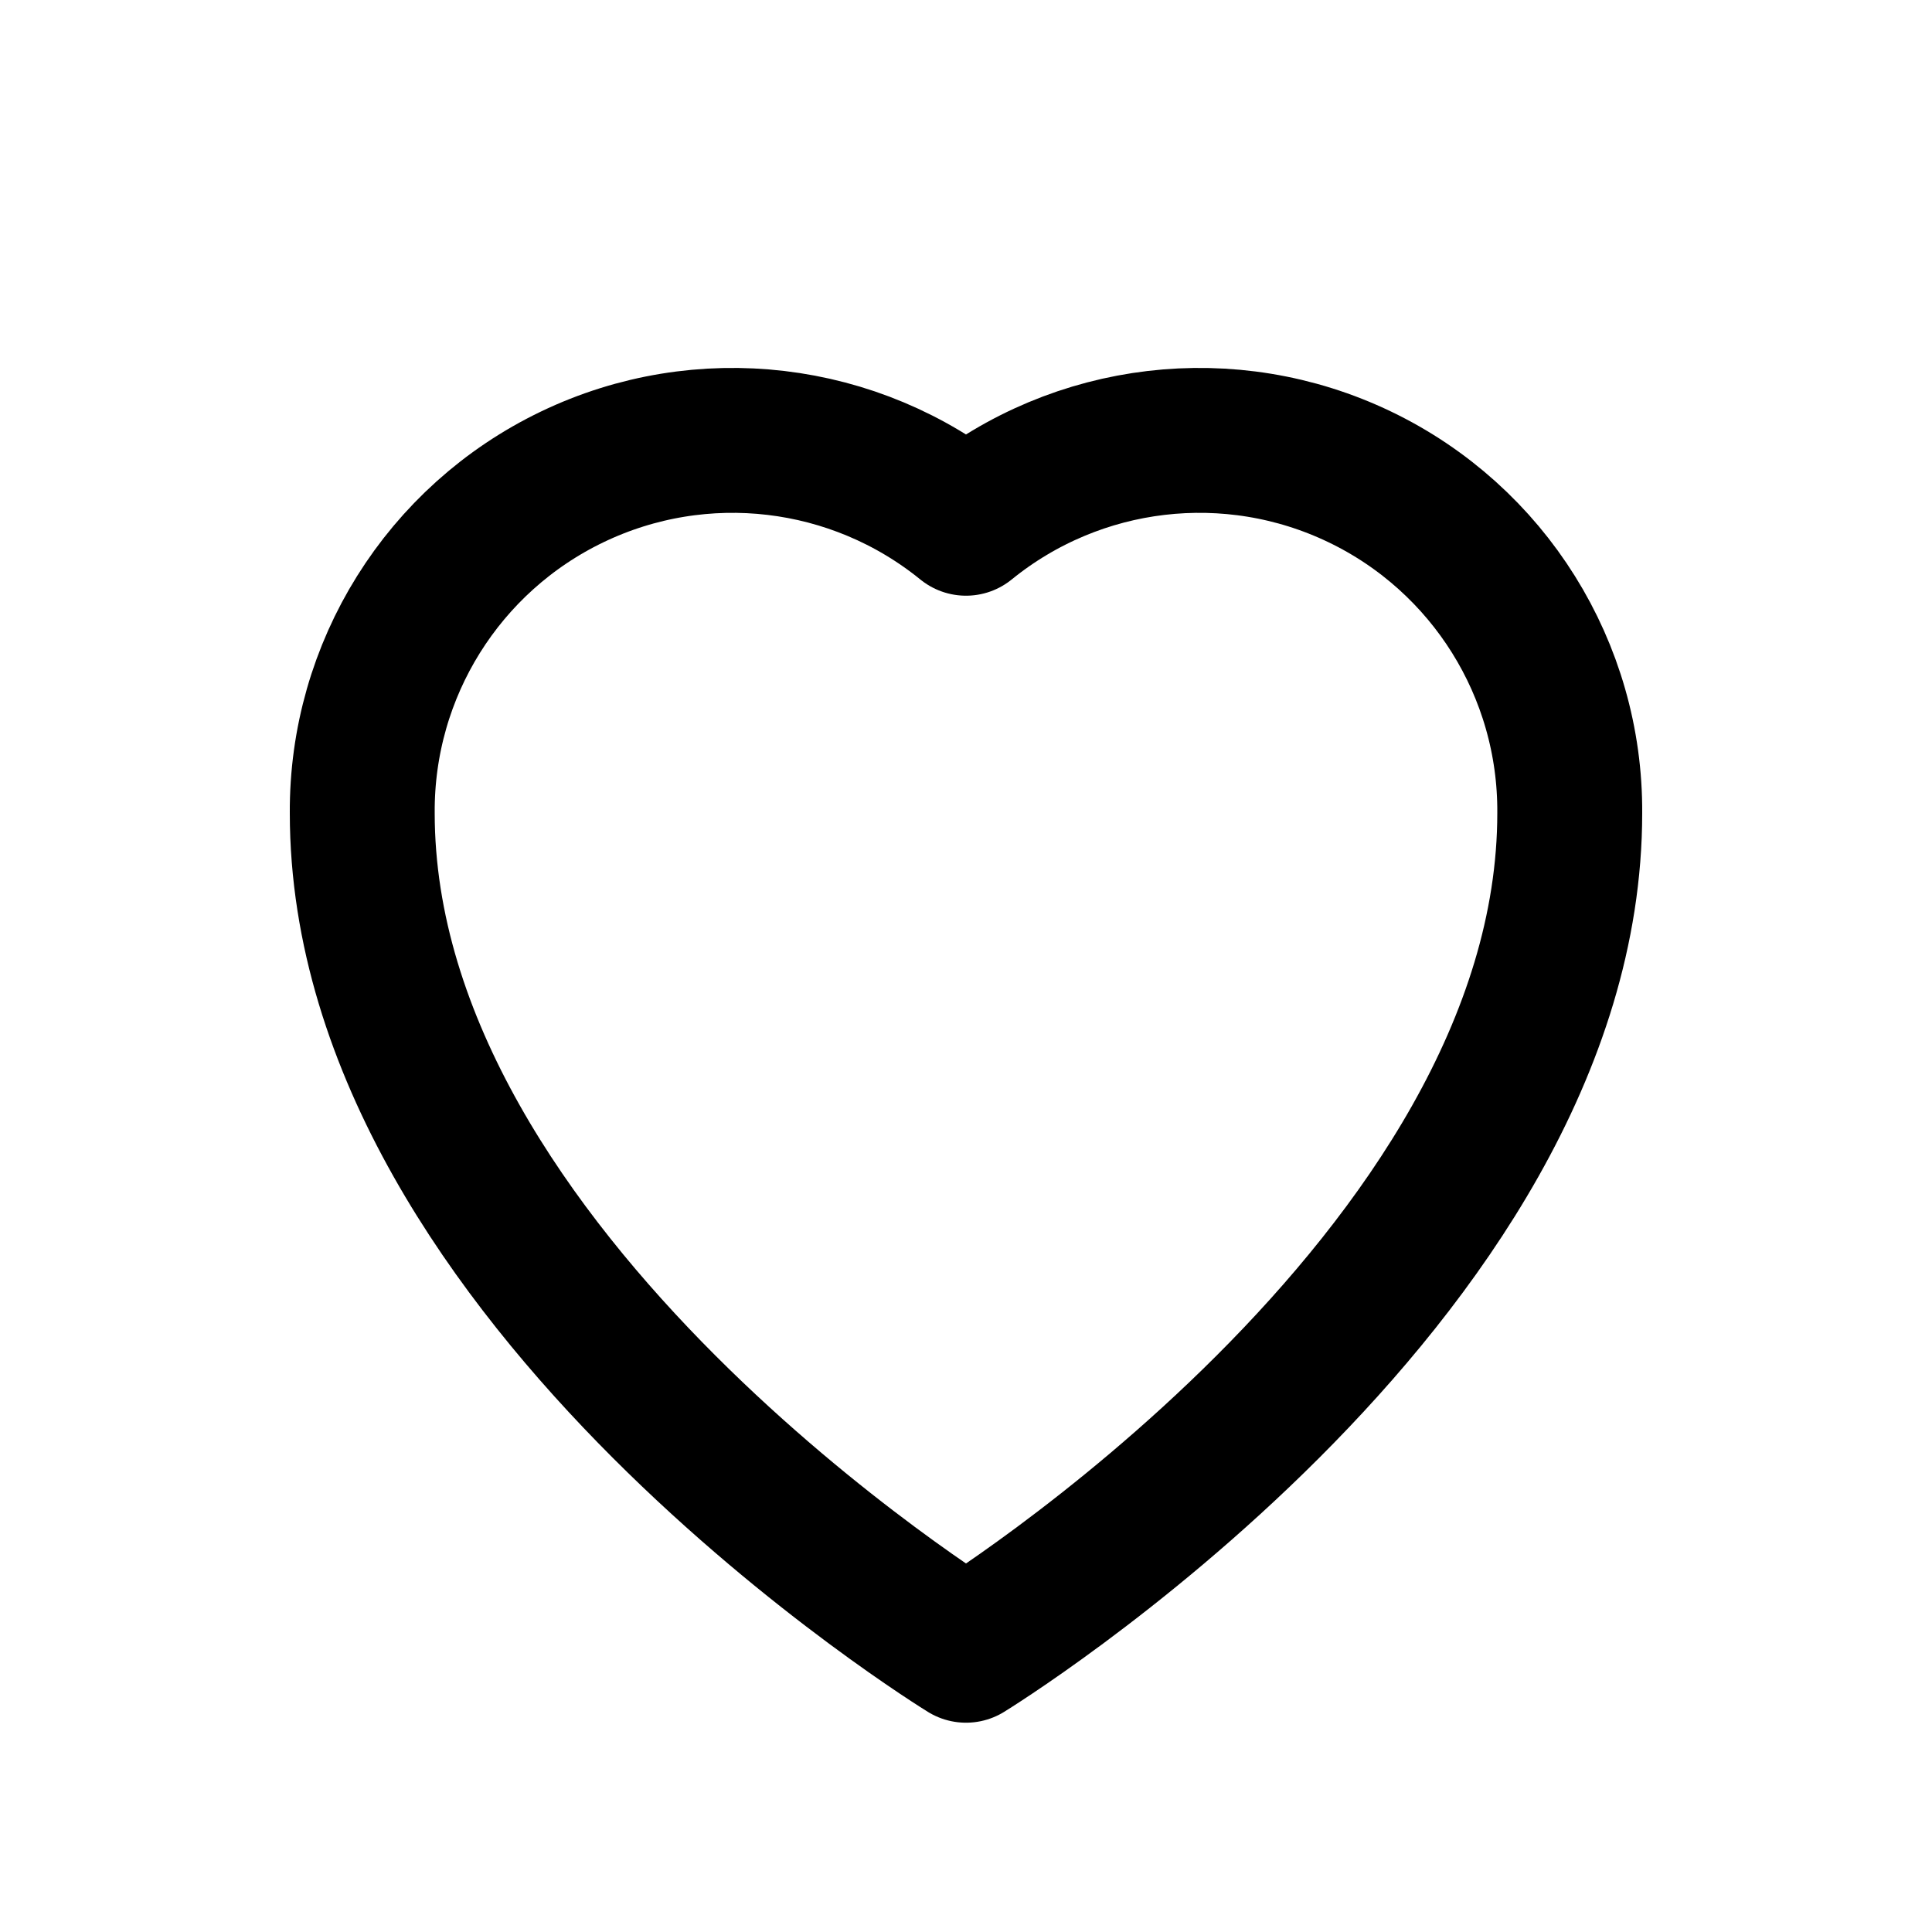
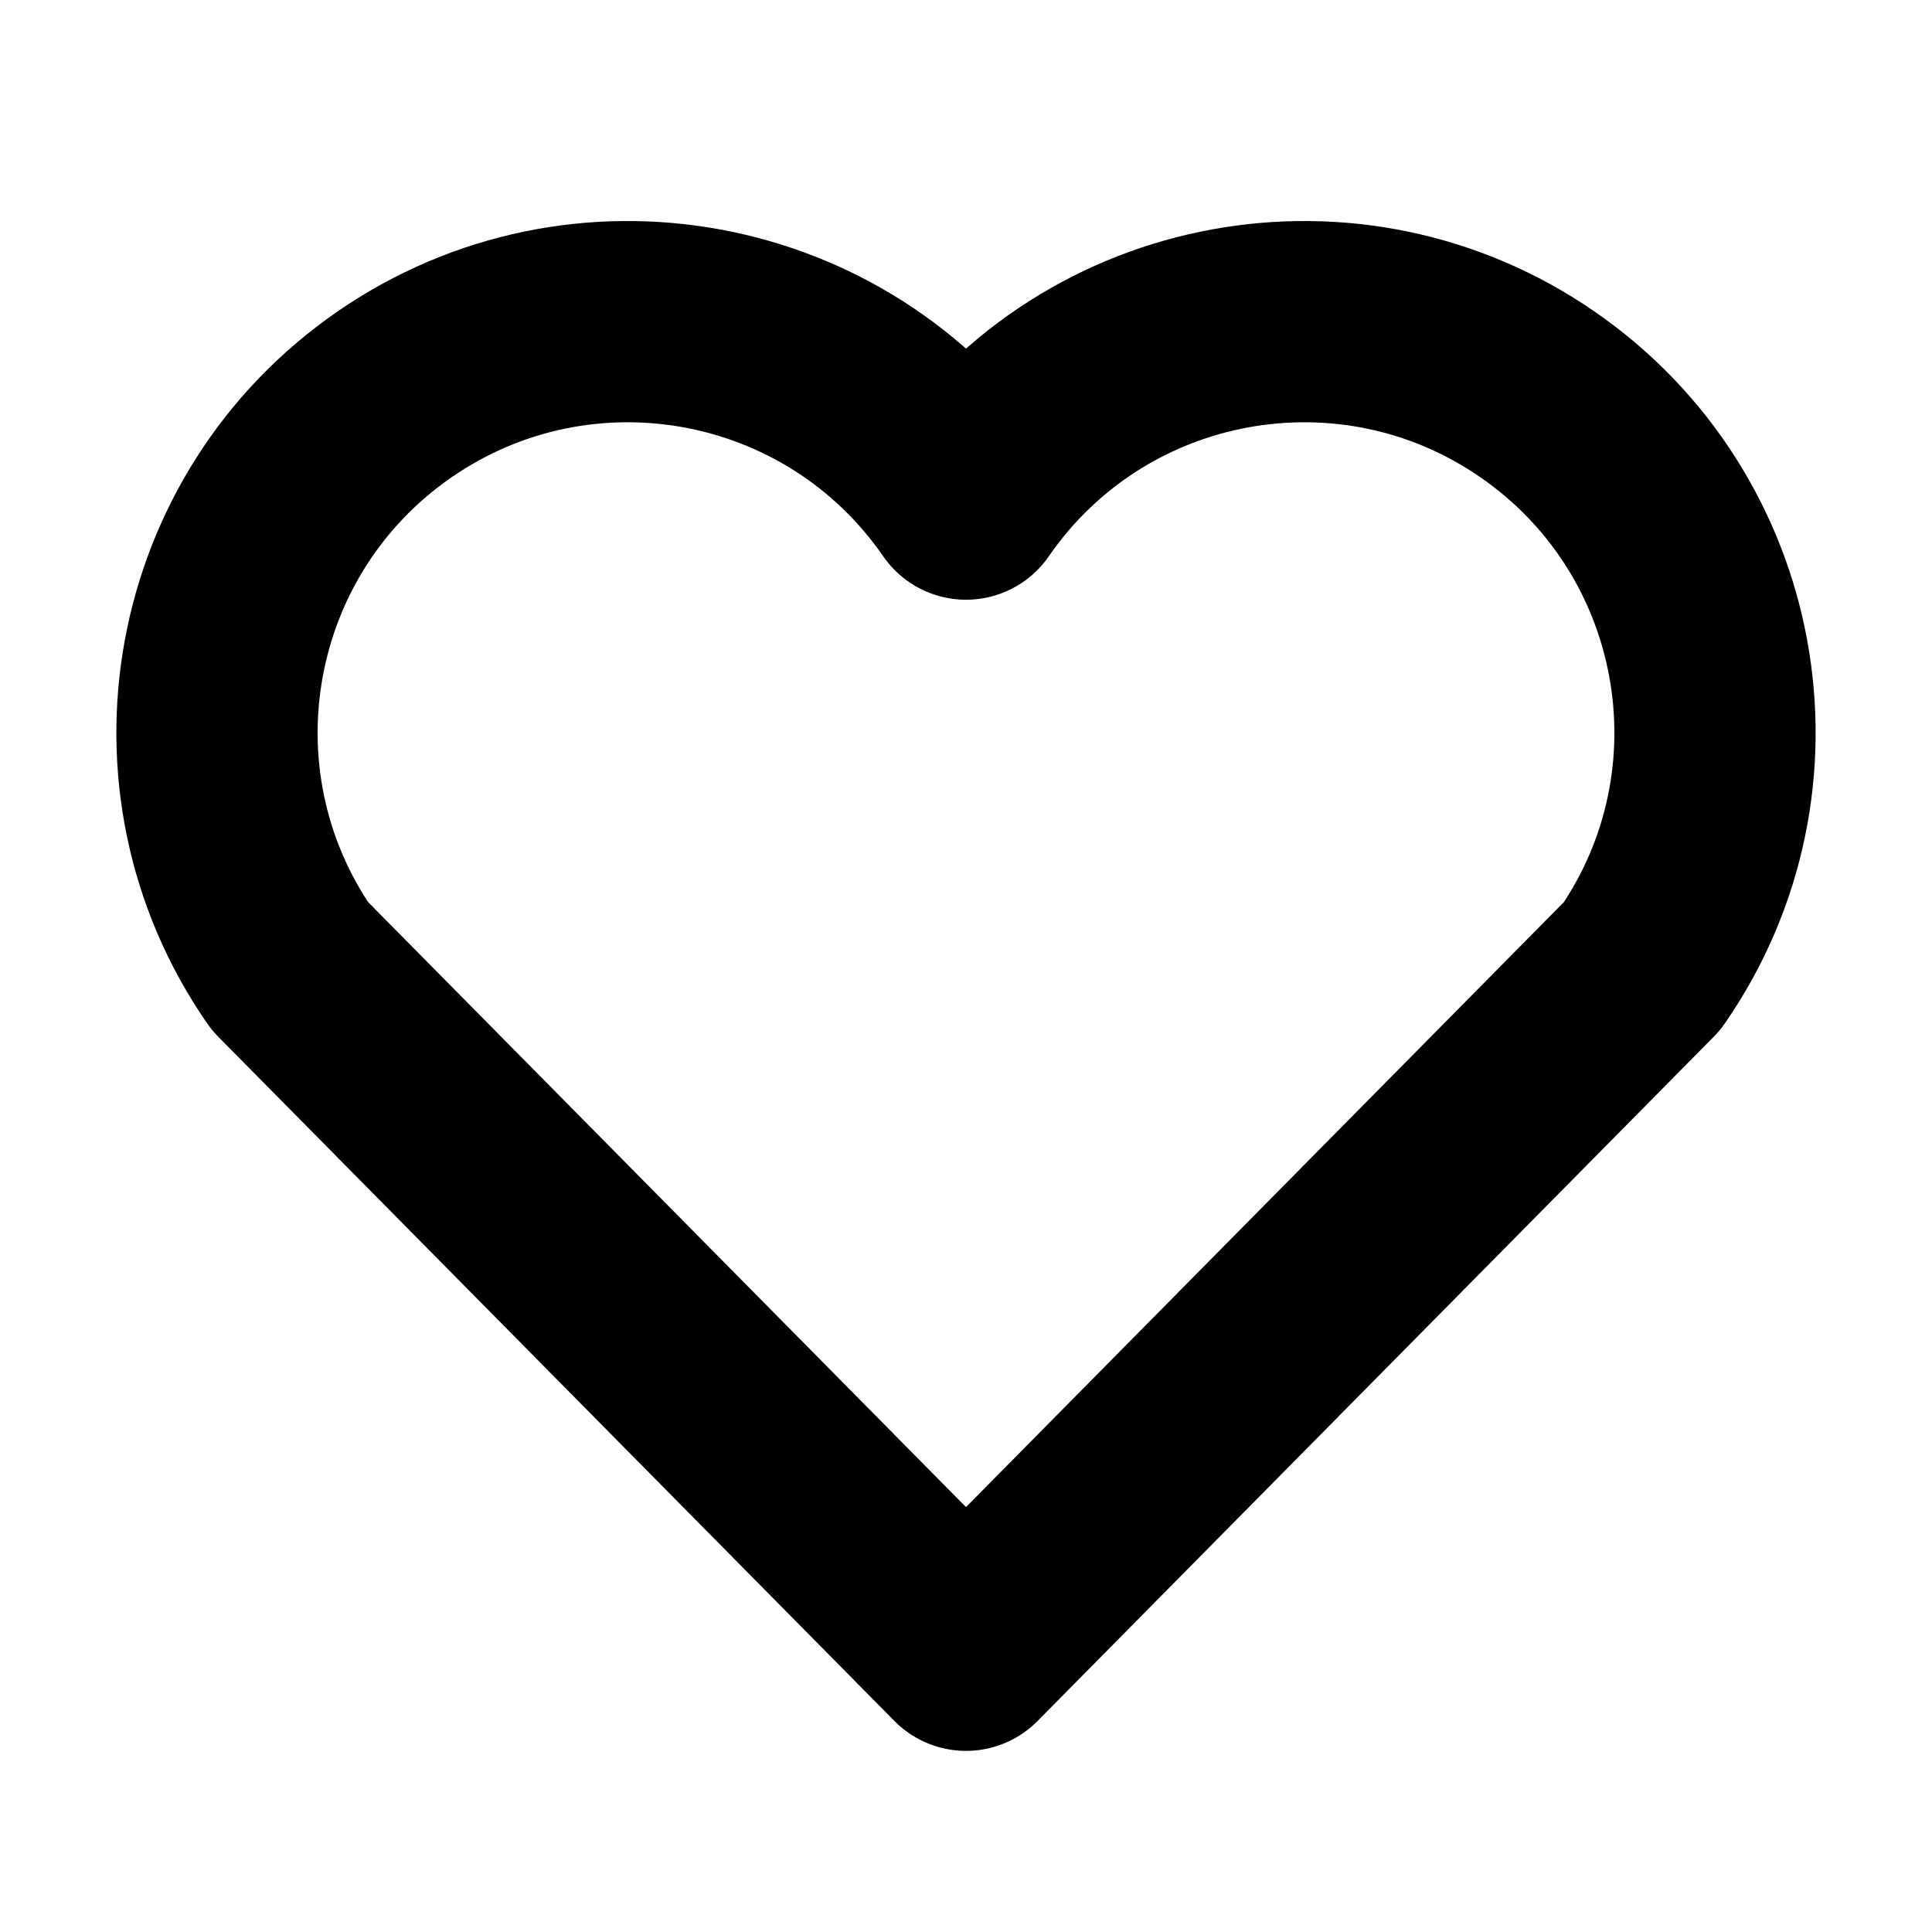
- <svg xmlns="http://www.w3.org/2000/svg" viewBox="0 0 24 24" fill="none" stroke="currentColor" stroke-width="1.8" stroke-linejoin="round" stroke-linecap="round">
-   <path d="M12 20.5s-7.5-4.6-7.5-10.4A4.6 4.6 0 0112 6.5a4.6 4.6 0 017.5 3.6c0 5.8-7.5 10.4-7.5 10.4z" />
+ <svg xmlns="http://www.w3.org/2000/svg" viewBox="0 0 24 24" fill="none" stroke="currentColor" stroke-width="2.5" stroke-linejoin="round" stroke-linecap="round">
+   <path d="M12 20.5 3.6 12A4.9 4.9 0 0 1 12 6.2 4.9 4.9 0 0 1 20.4 12L12 20.5Z" />
</svg>
